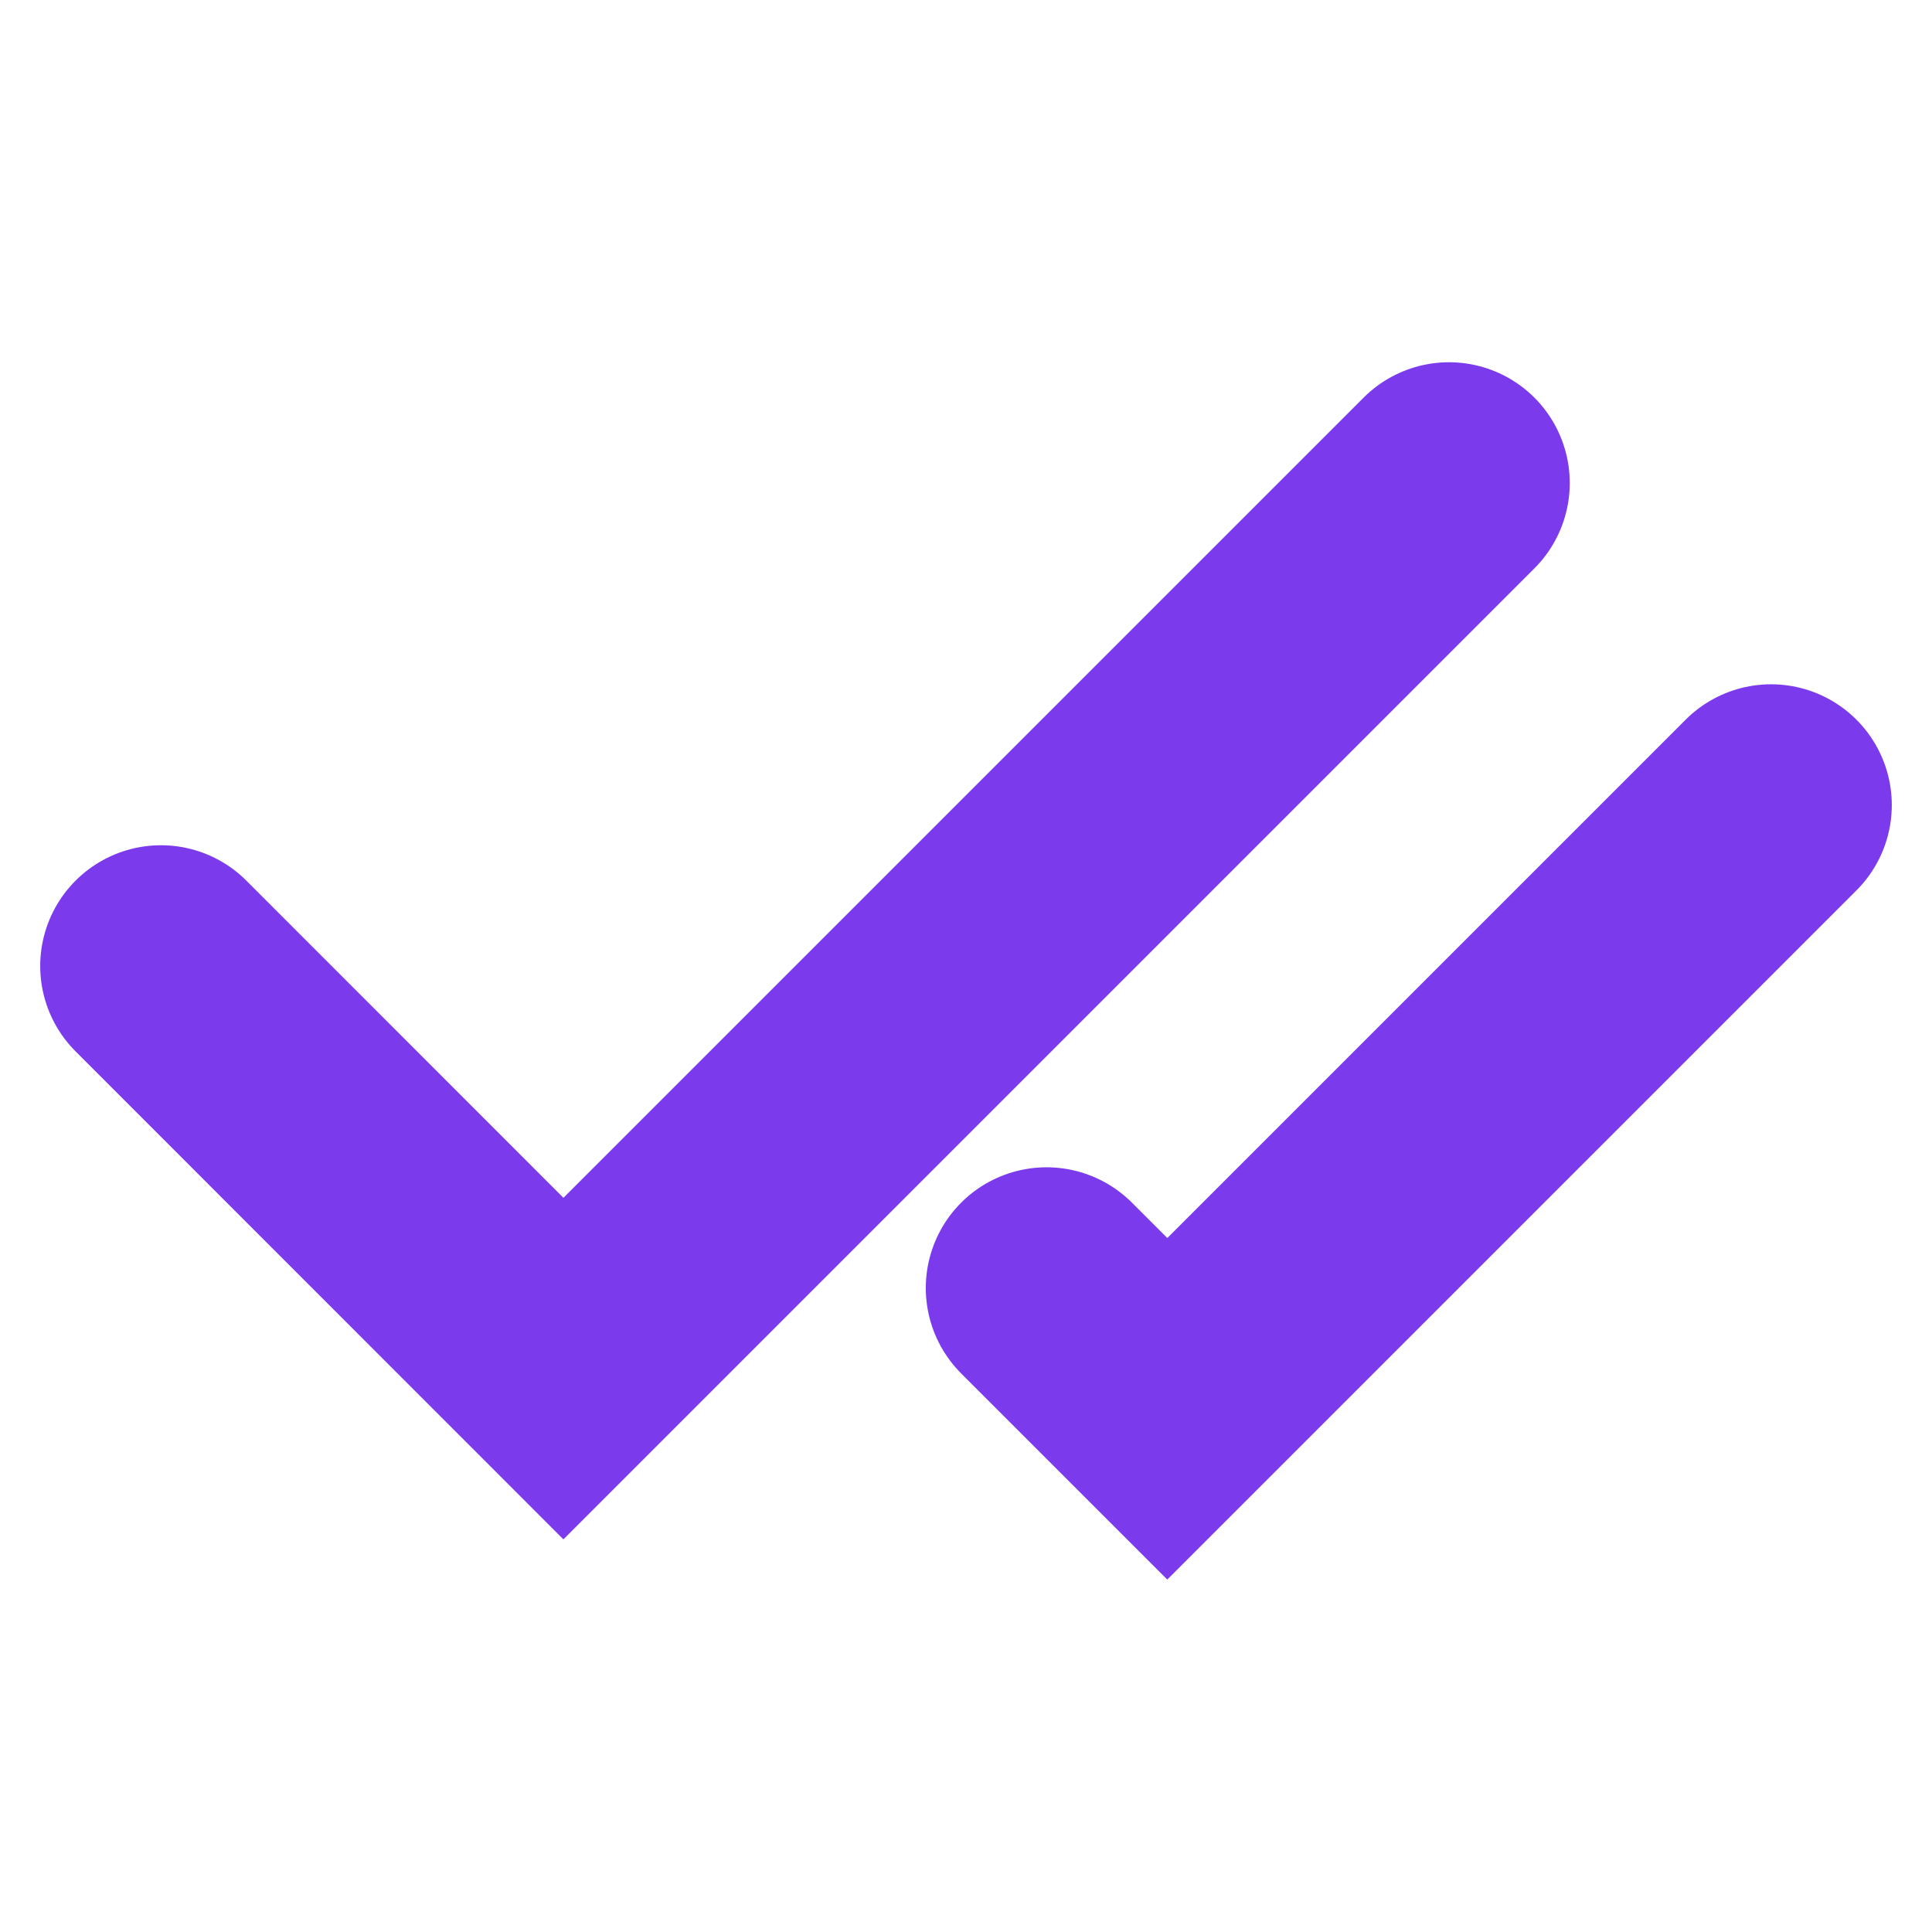
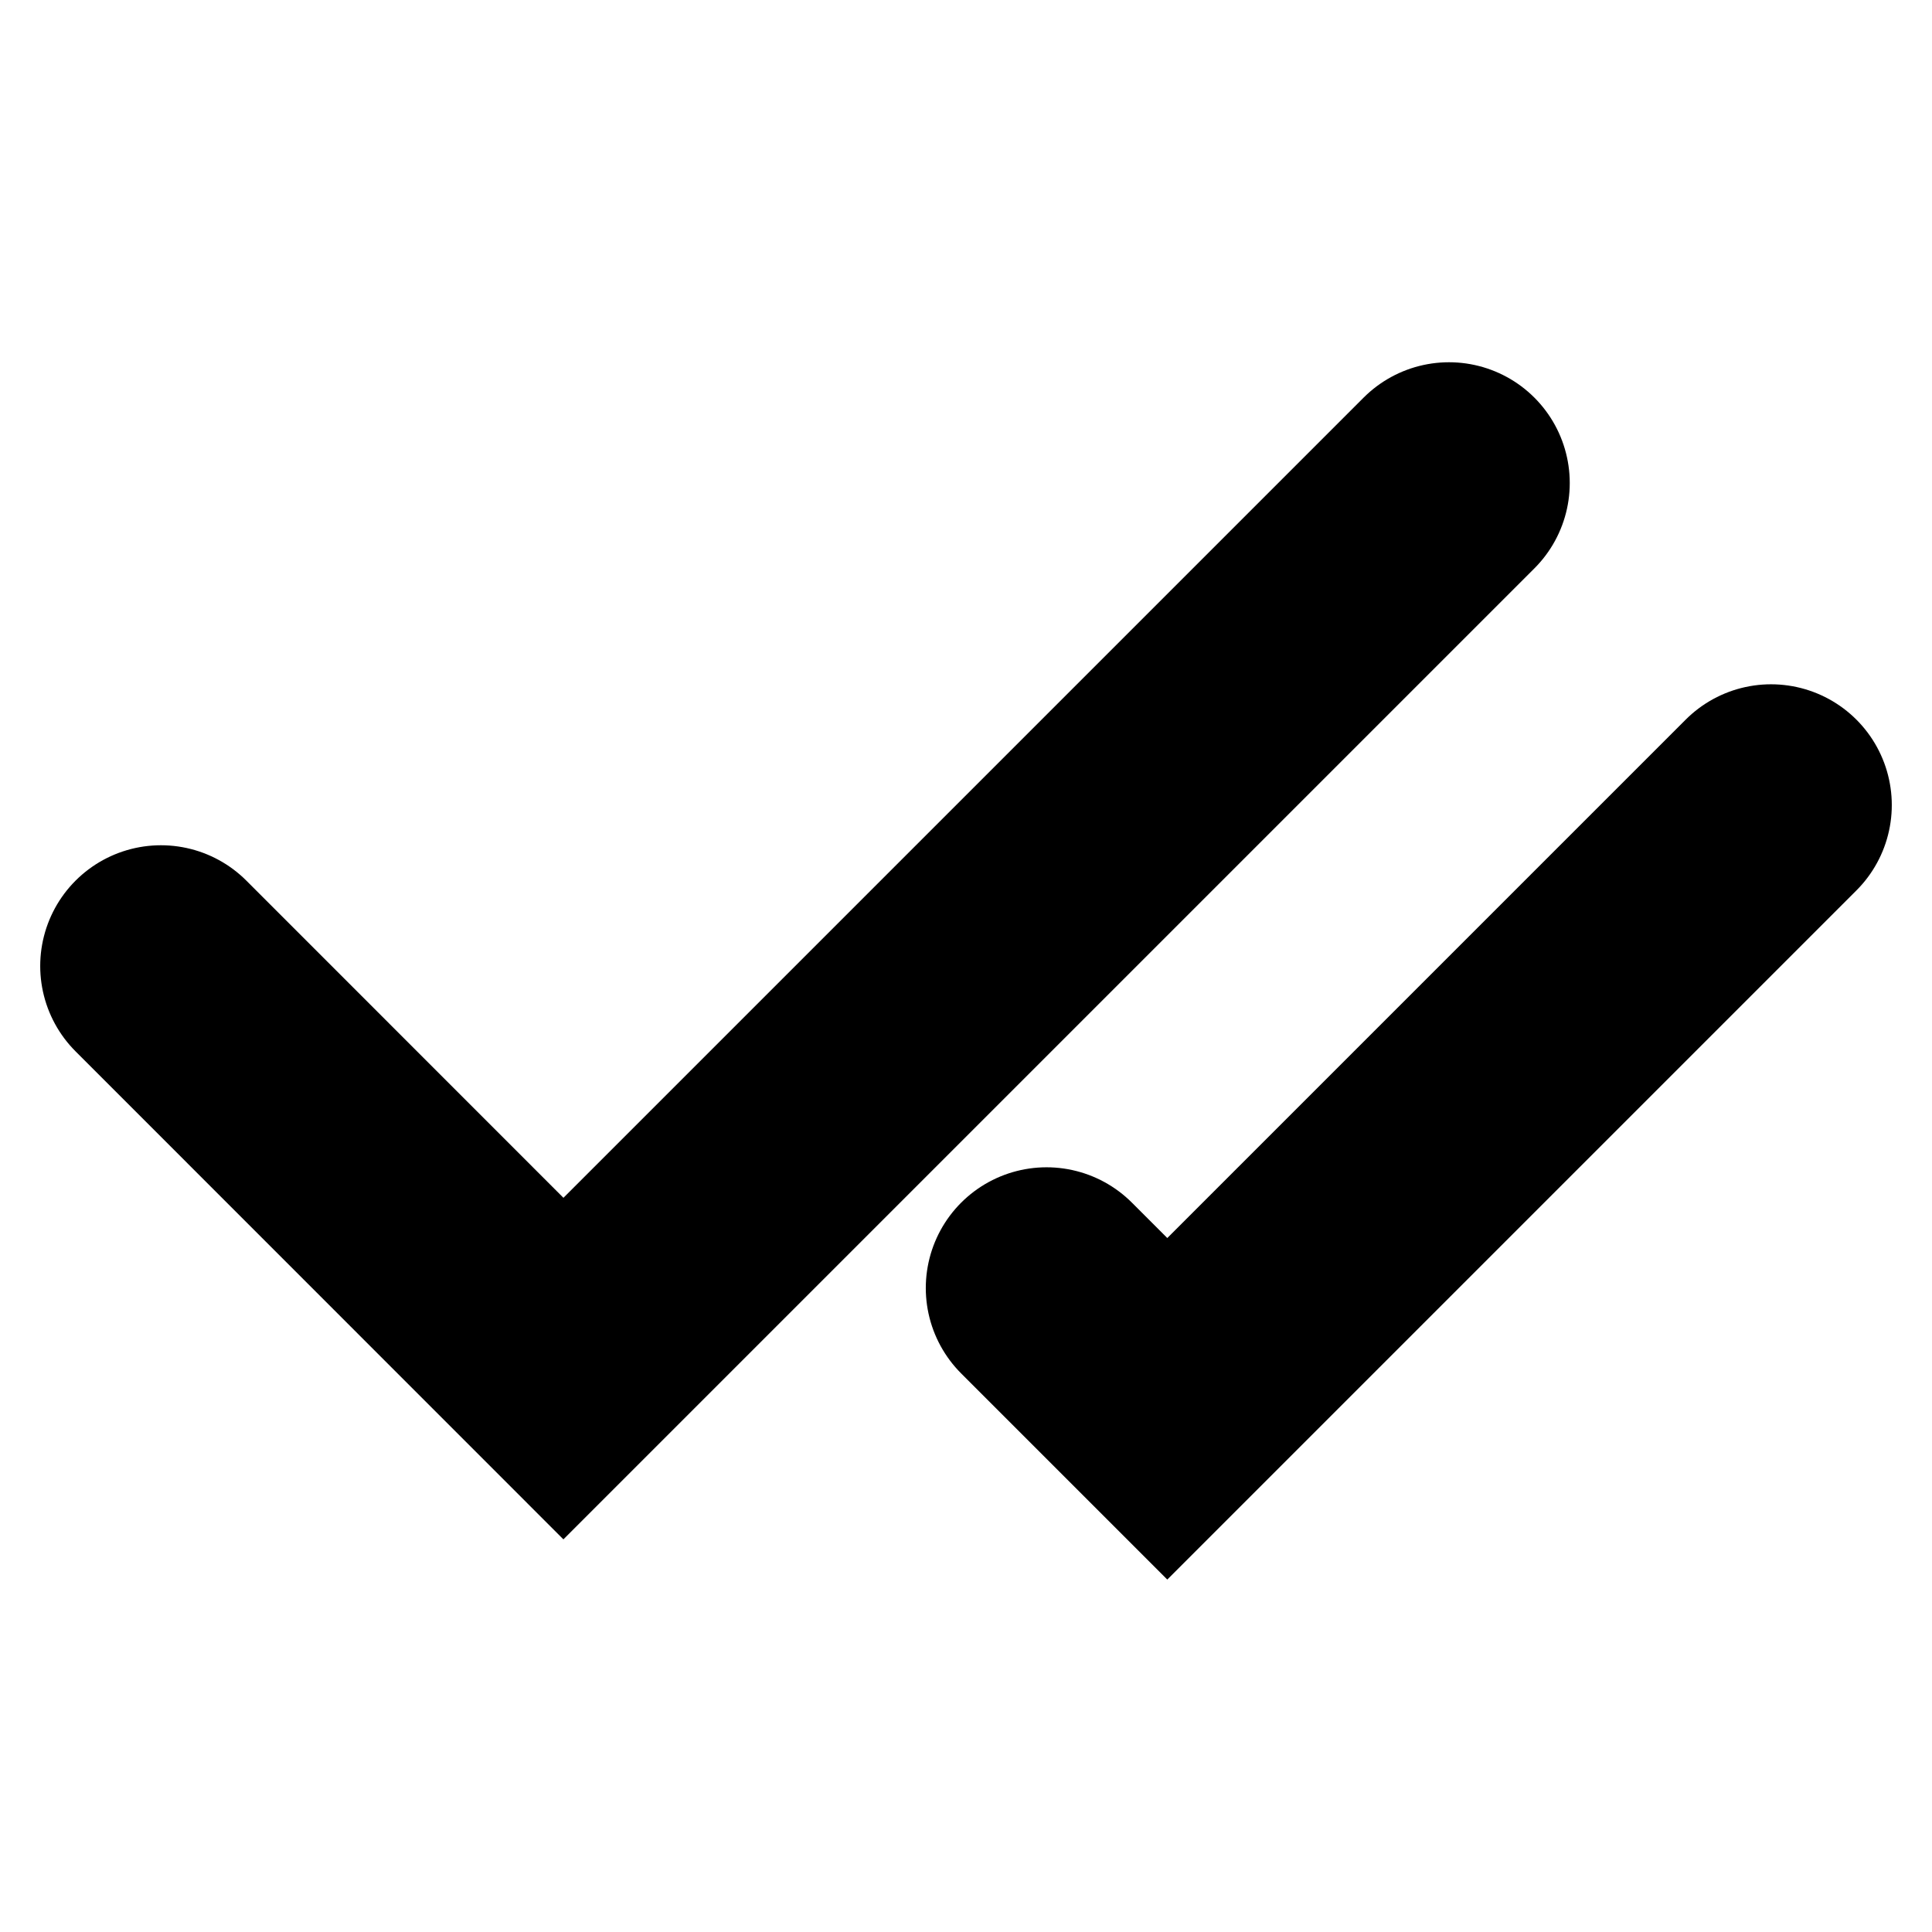
<svg xmlns="http://www.w3.org/2000/svg" width="16" height="16" viewBox="0 0 16 16" fill="none" preserveAspectRatio="none">
-   <path d="M12 4L4.666 11.334L1.333 8M14.667 6.667L9.667 11.667L8.667 10.667" stroke-width="2" stroke-linecap="round" stroke="#7C3AED" />
+   <path d="M12 4L4.666 11.334L1.333 8M14.667 6.667L9.667 11.667L8.667 10.667" stroke-width="2" stroke-linecap="round" stroke="currentColor" />
</svg>
